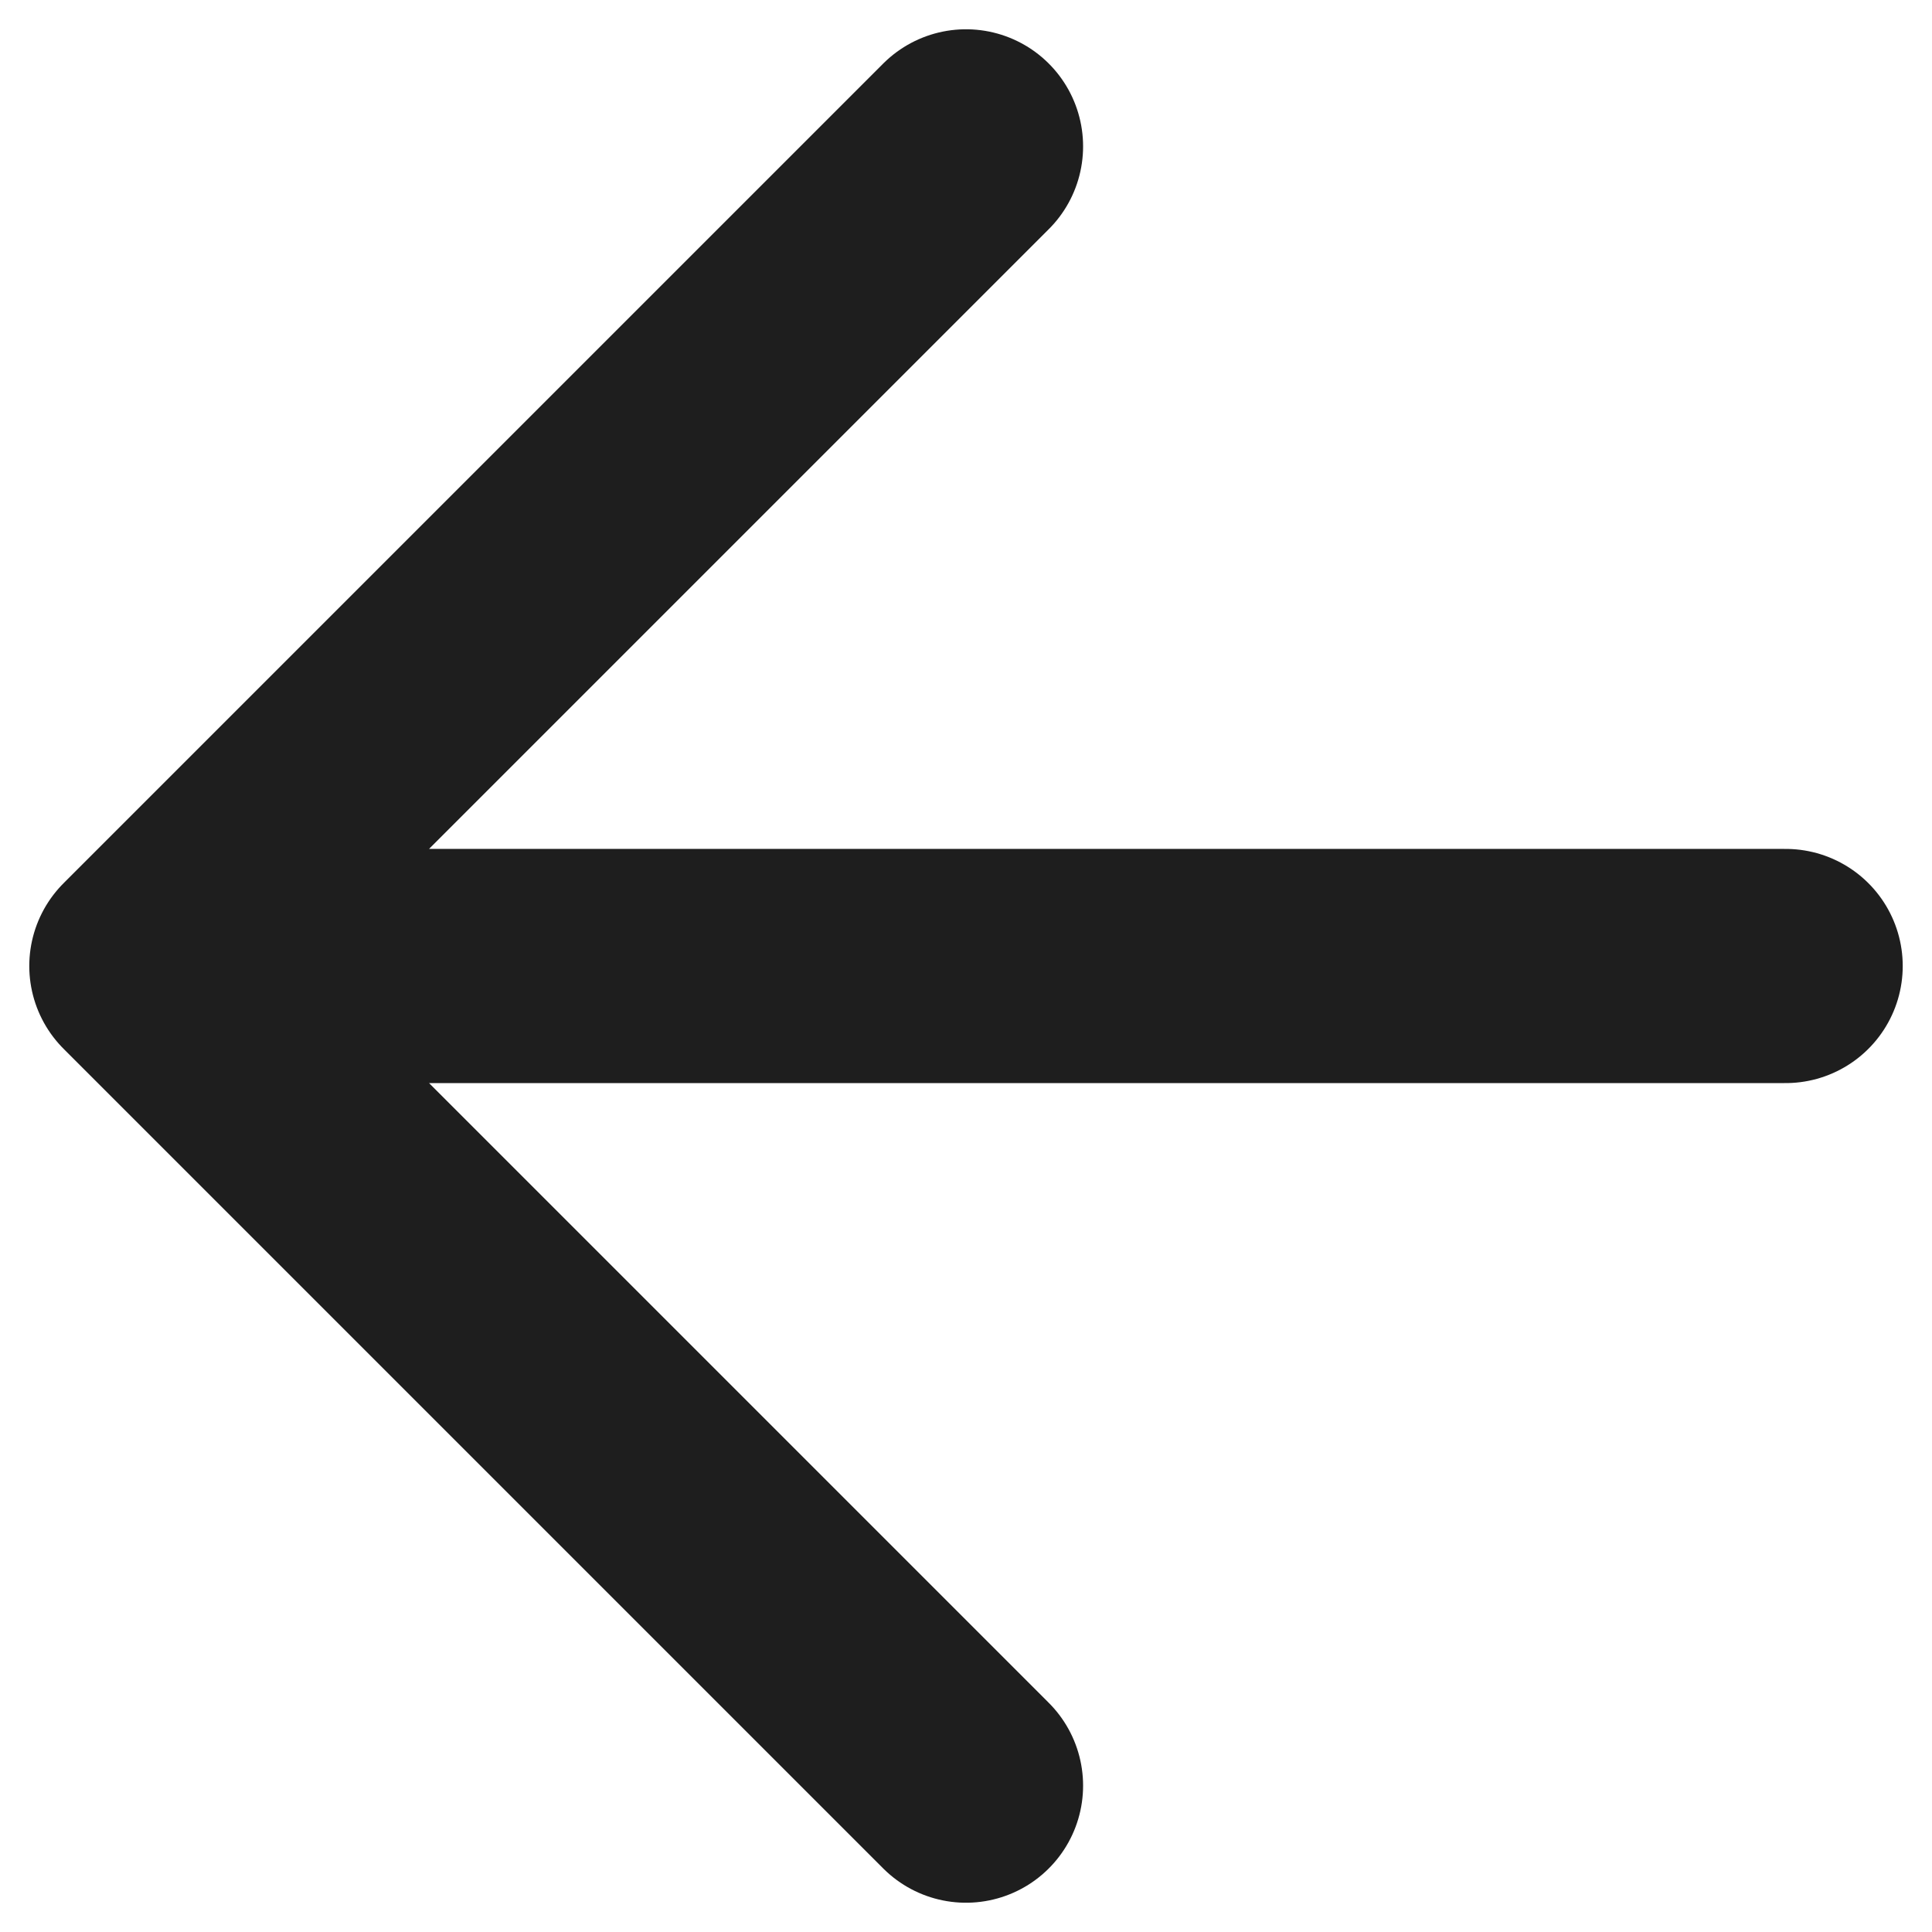
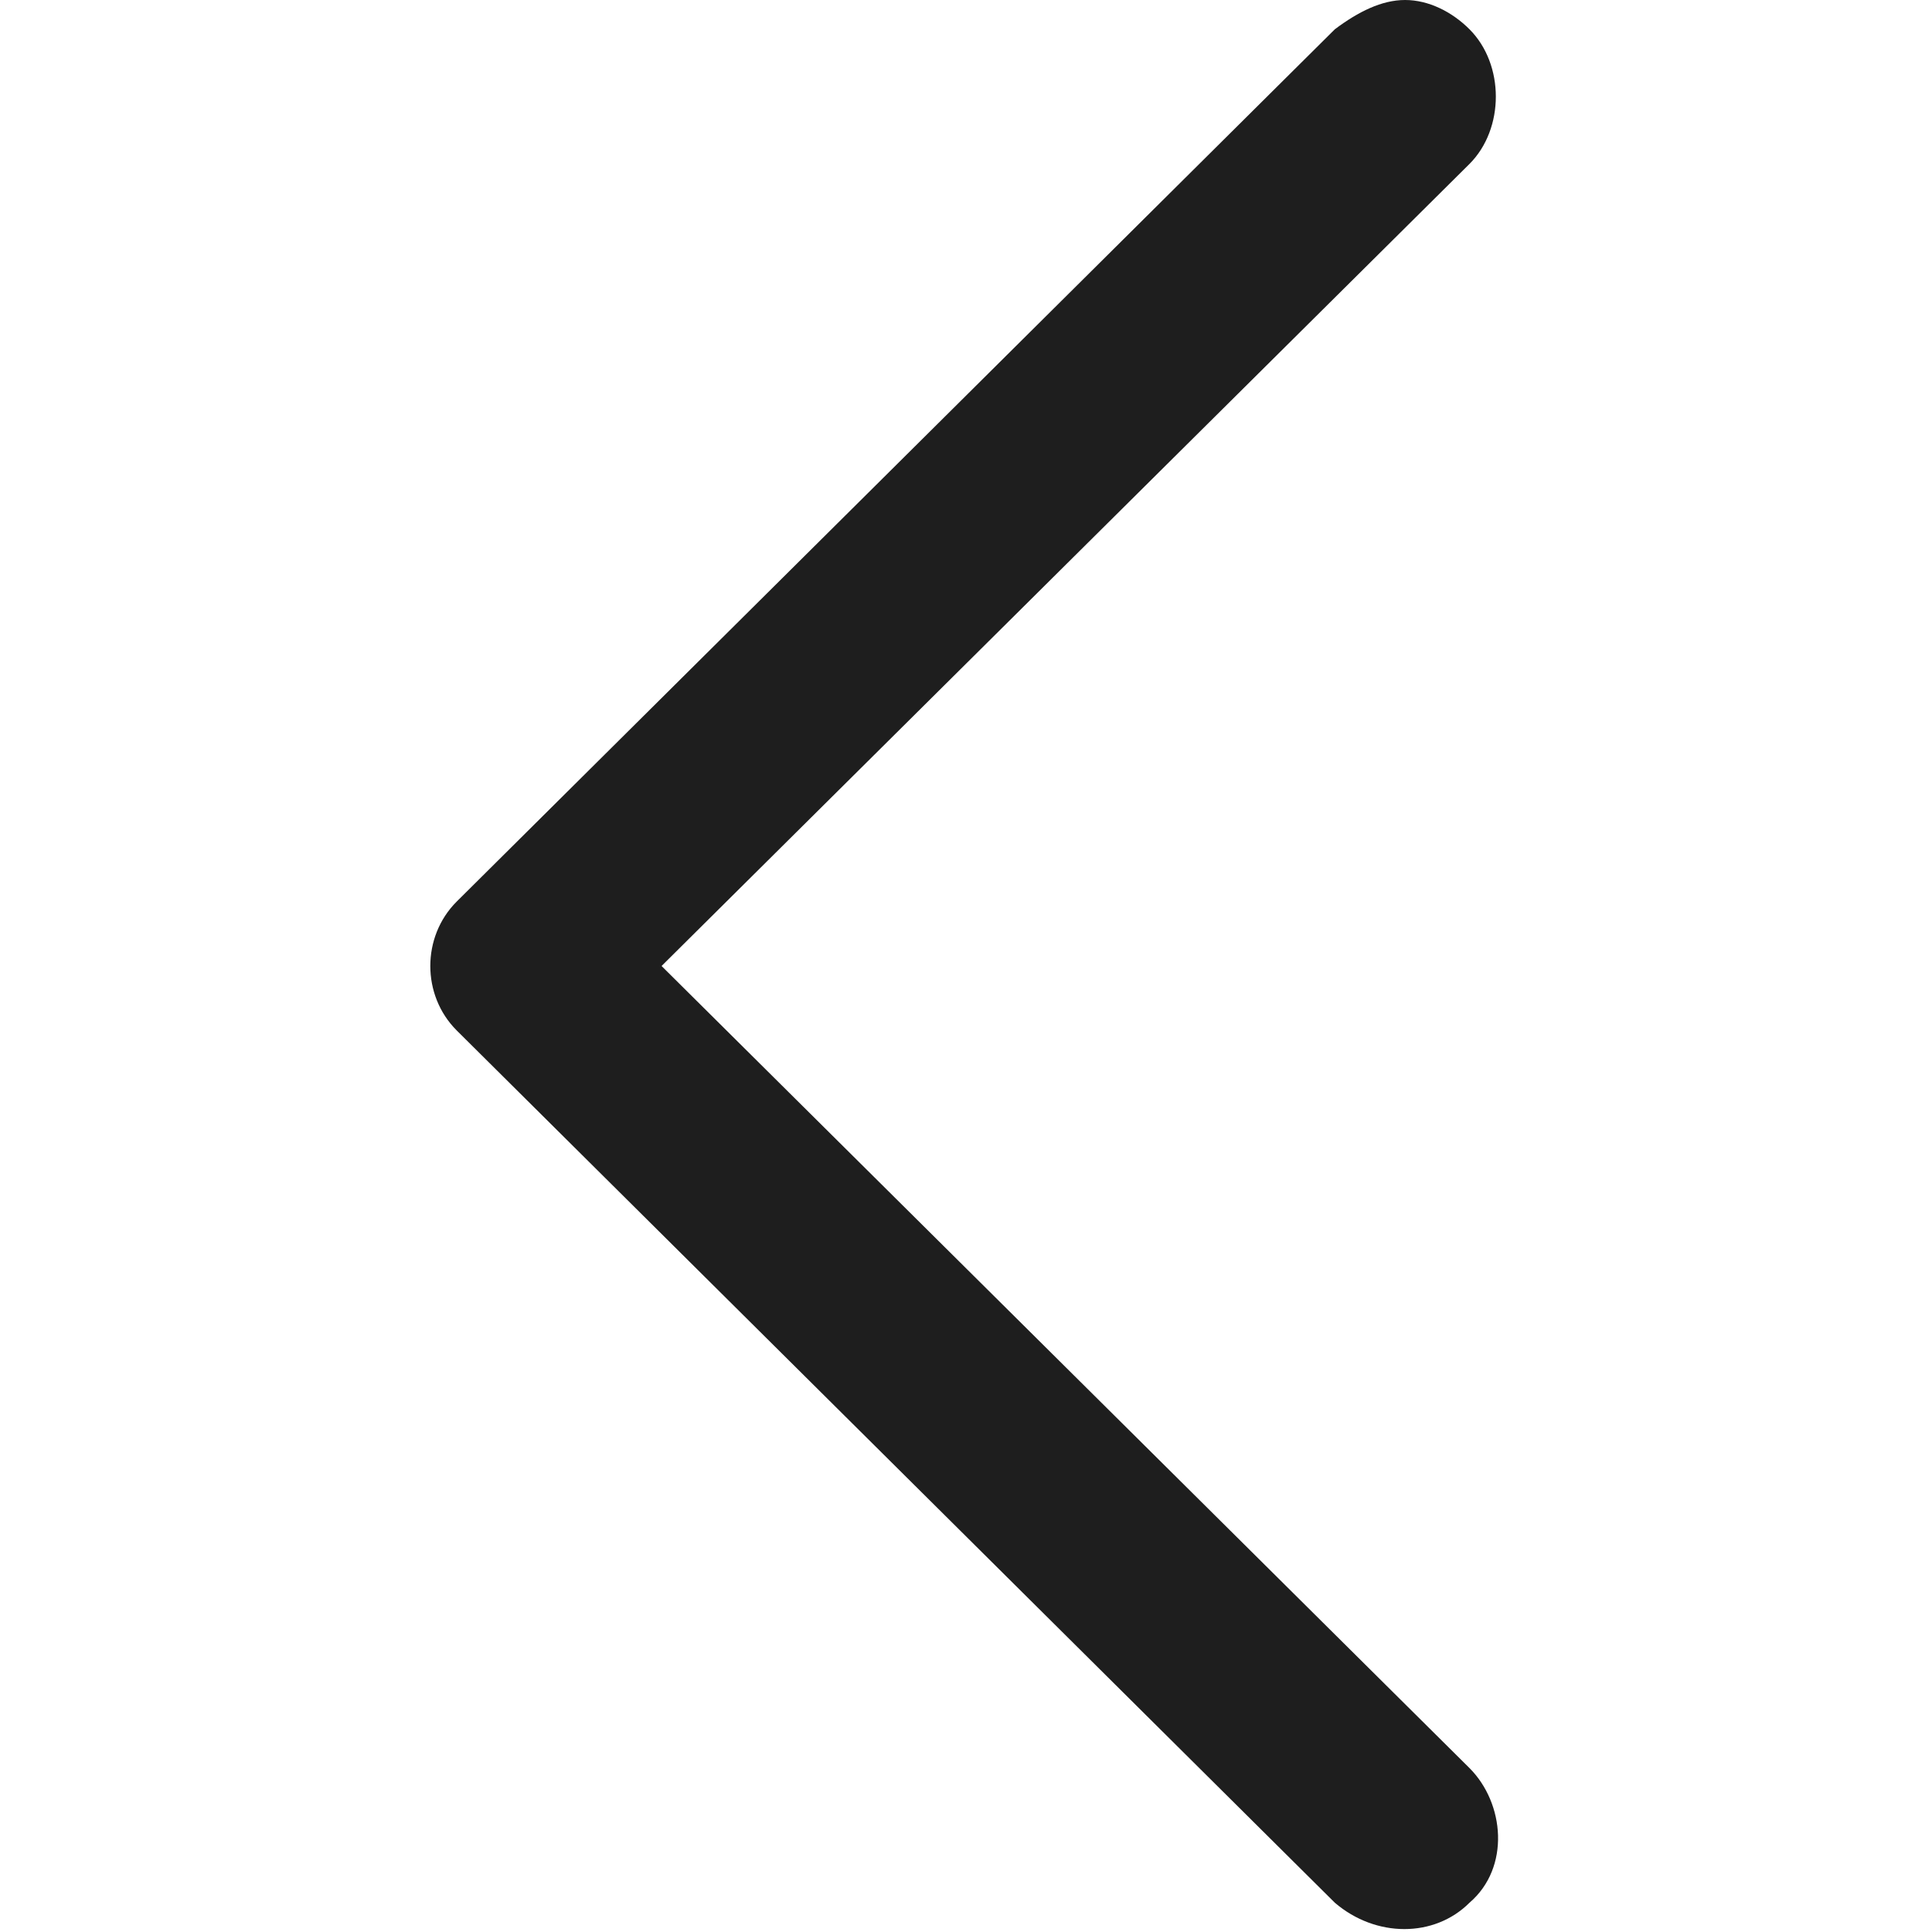
<svg xmlns="http://www.w3.org/2000/svg" version="1.1" id="Layer_1" x="0px" y="0px" viewBox="0 0 33 33" style="enable-background:new 0 0 33 33;" xml:space="preserve">
  <style type="text/css">
- 	.st0{fill:none;stroke:#1E1E1E;stroke-width:4;stroke-linecap:round;stroke-linejoin:round;}
+ 	.st0{fill:#1E1E1E;}
</style>
-   <path class="st0" d="M30.5,16.5h-28 M2.5,16.5l14,14 M2.5,16.5l14-14" />
+   <g>
+     <path class="st0" d="M24,0c0.4,0,0.8,0.2,1.1,0.5c0.6,0.6,0.6,1.7,0,2.3L11.3,16.5l13.8,13.7c0.6,0.6,0.7,1.7,0,2.3   c-0.6,0.6-1.6,0.6-2.3,0l-15-14.9c-0.6-0.6-0.6-1.6,0-2.2l15-14.9C23.2,0.2,23.6,0,24,0z" />
+   </g>
</svg>
